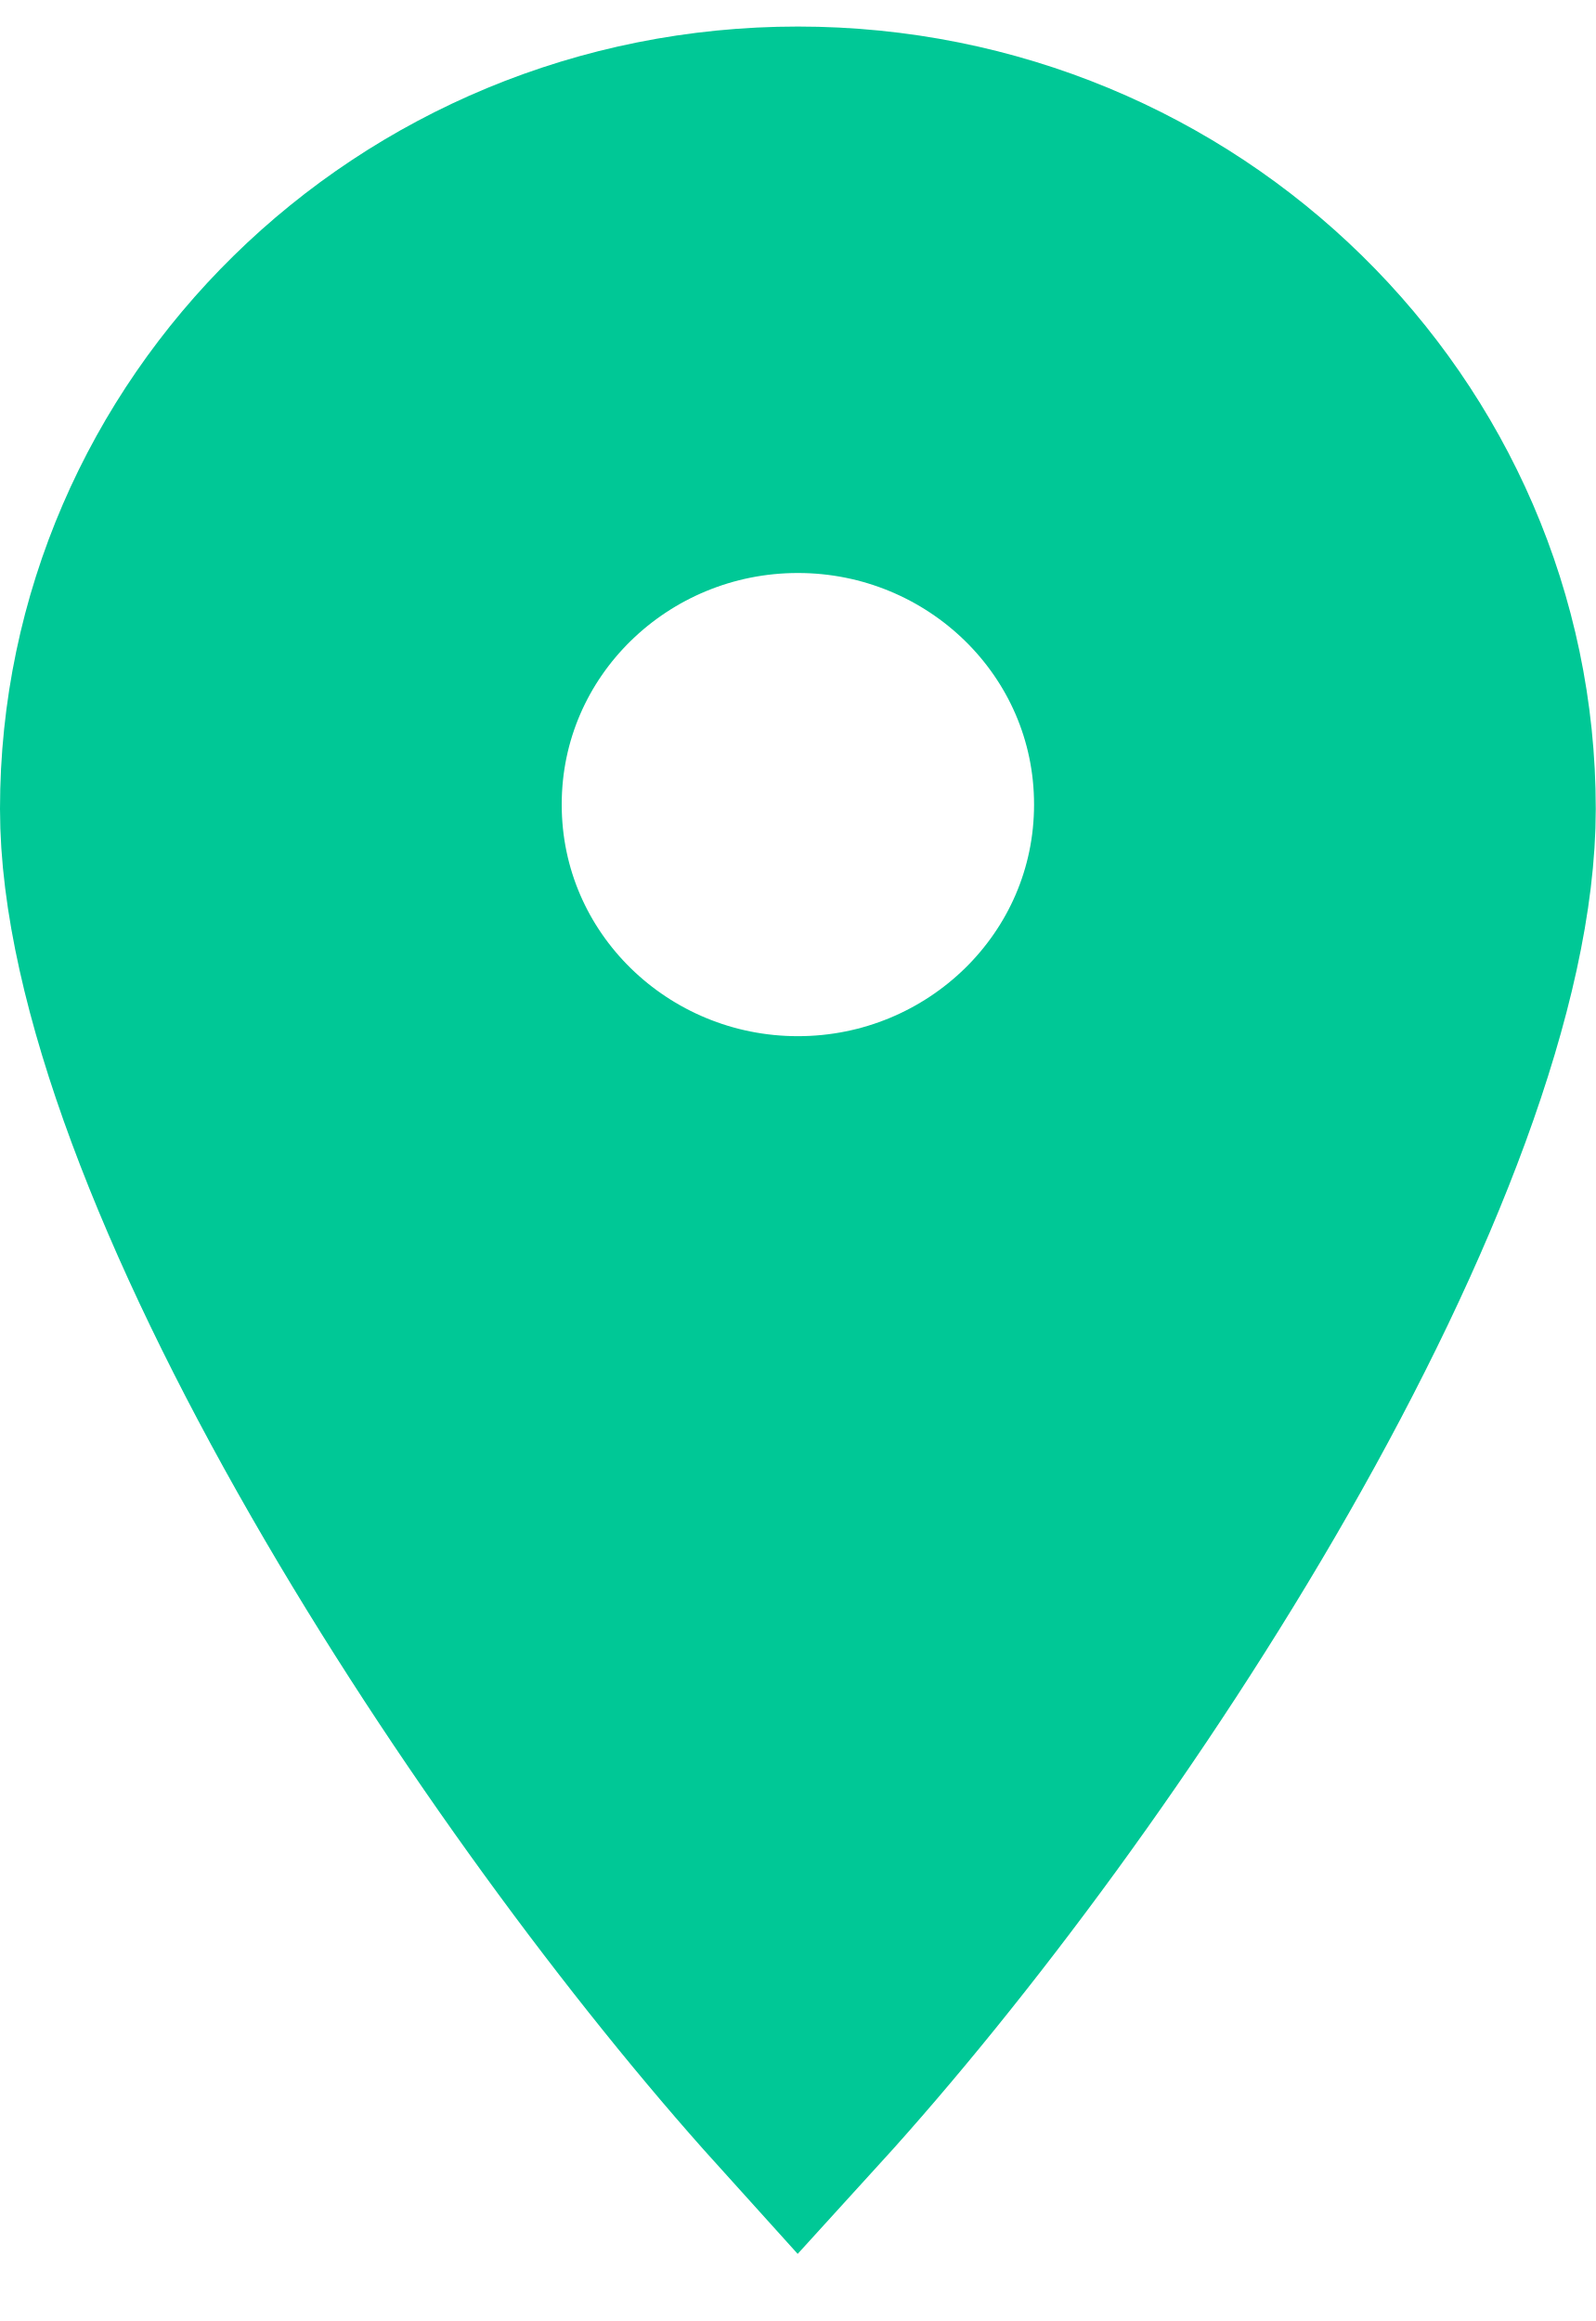
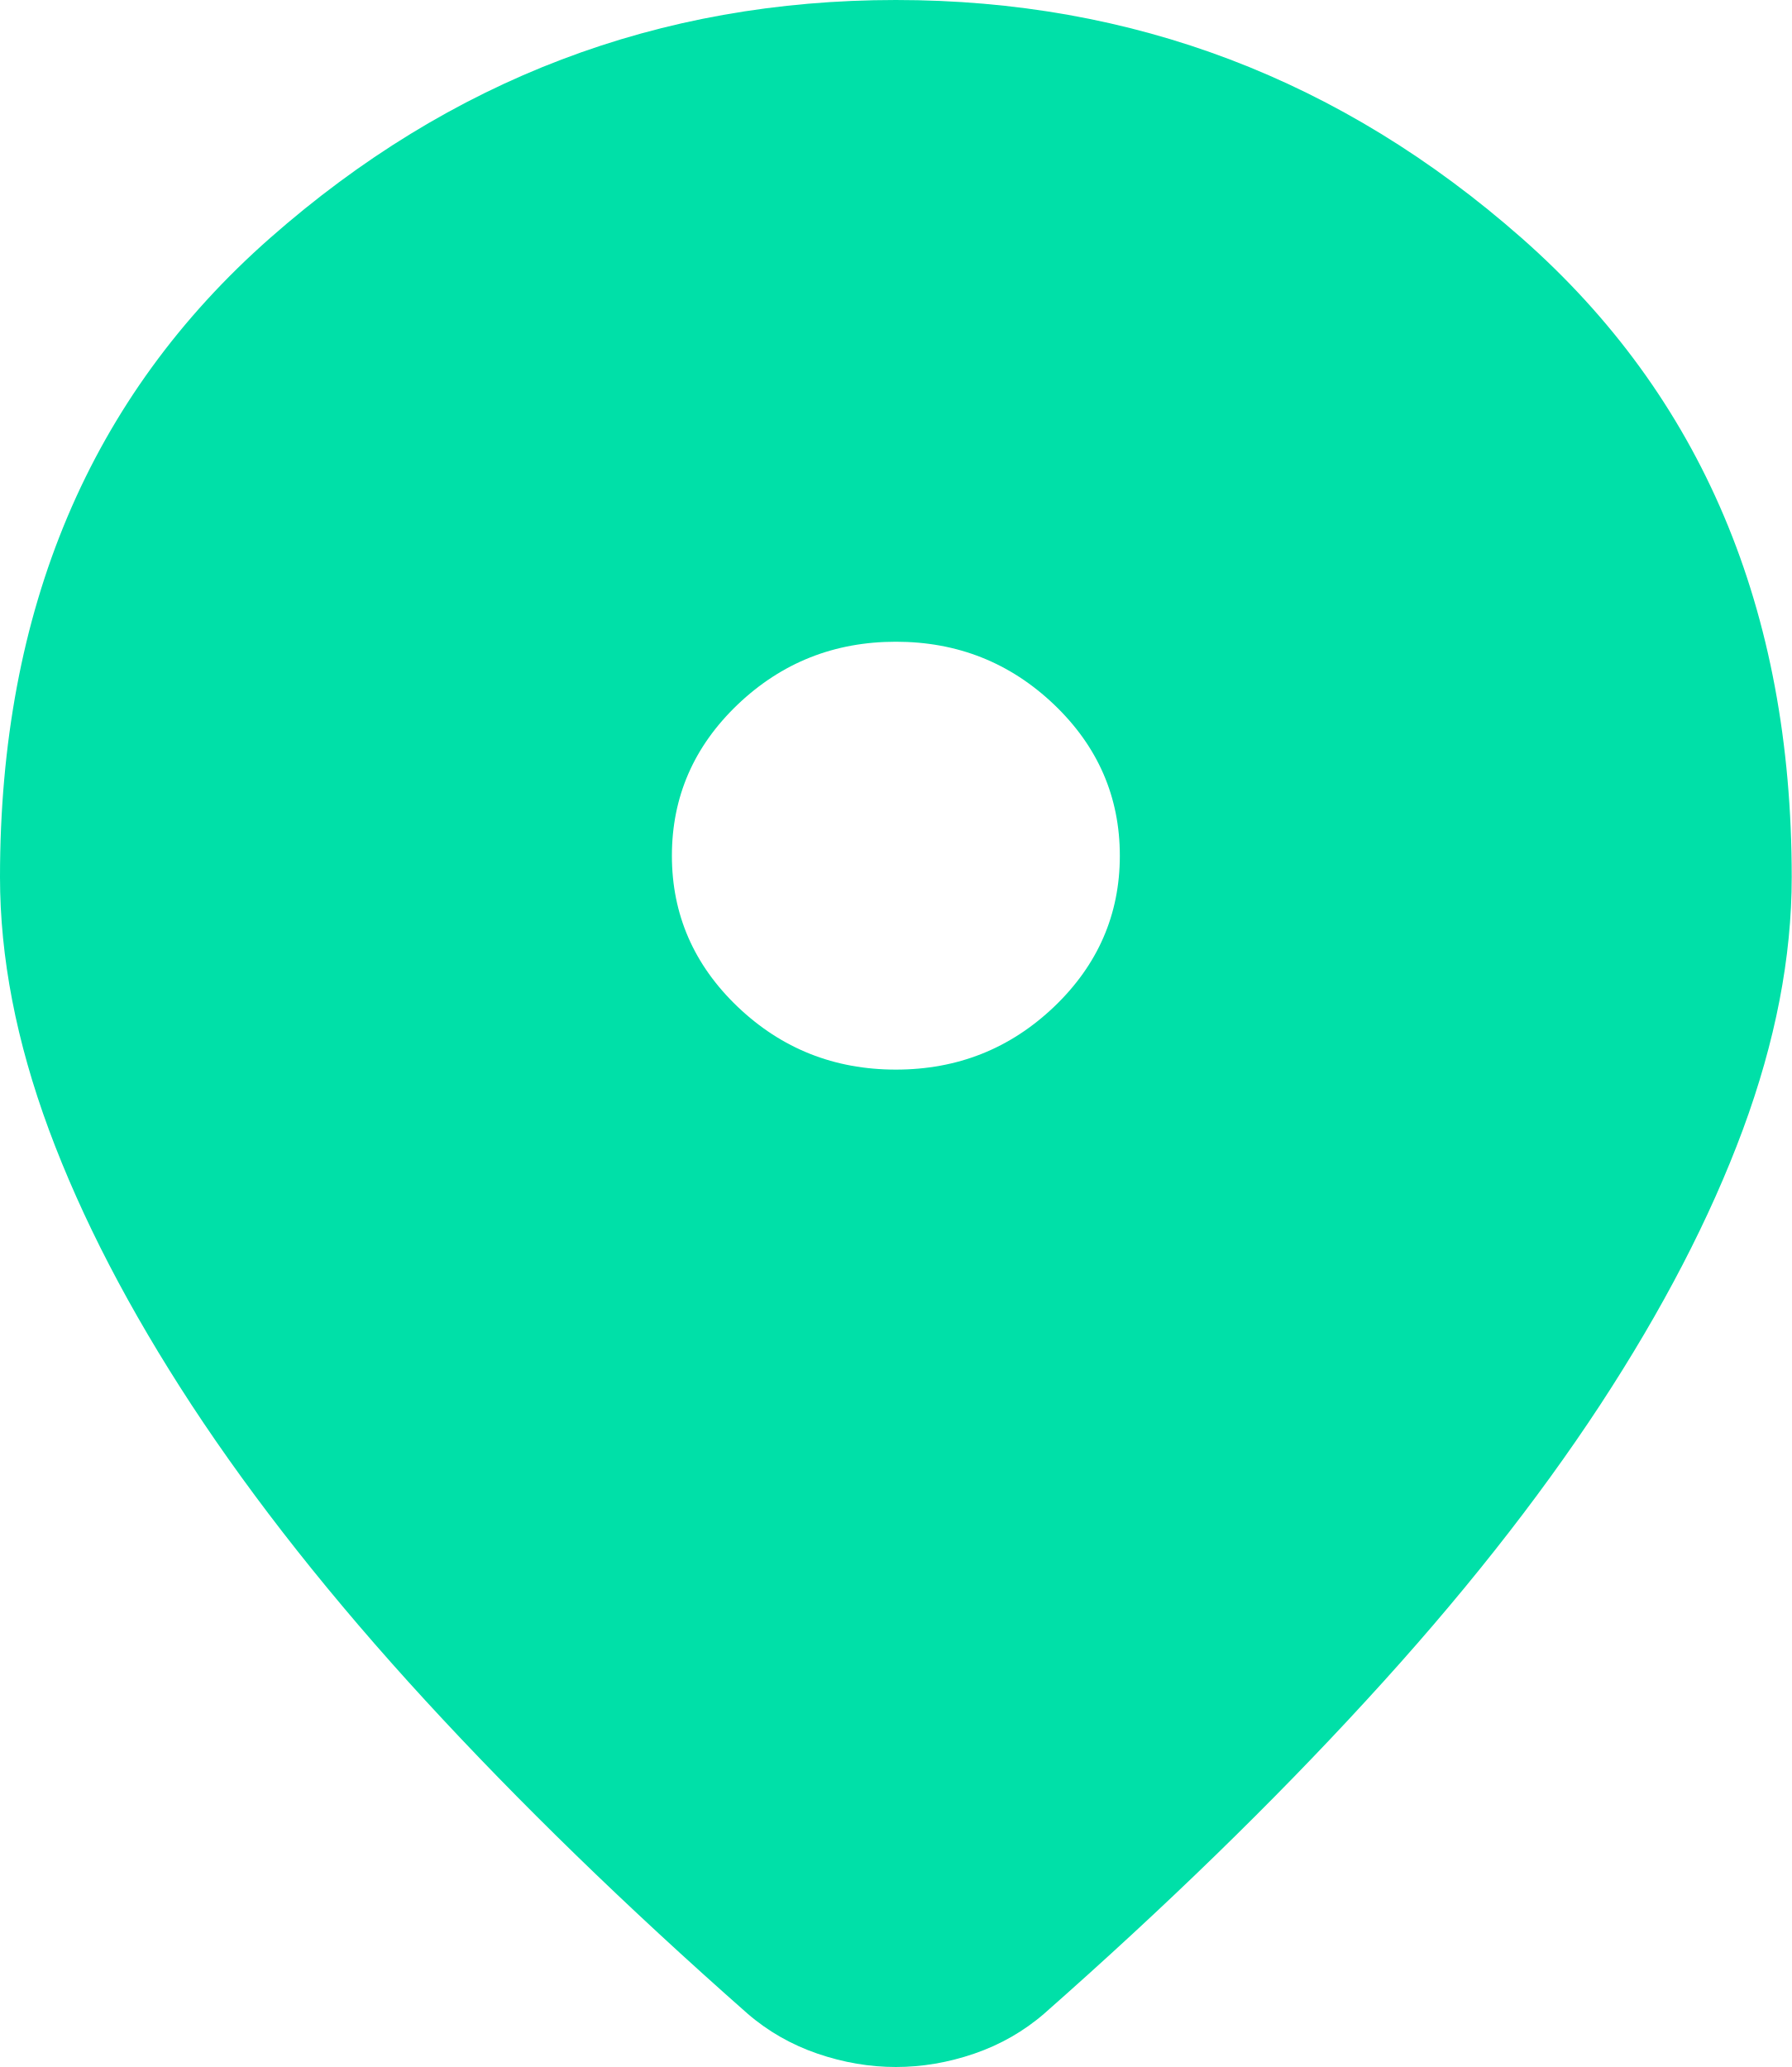
- <svg xmlns="http://www.w3.org/2000/svg" width="11" height="16" viewBox="0 0 11 15.7" fill="none">
-   <path id="Subtract" d="M10.25 5.426C10.25 6.583 9.615 8.214 8.643 9.915C7.694 11.575 6.494 13.181 5.501 14.271C4.541 13.208 3.34 11.6 2.382 9.931C1.399 8.219 0.75 6.576 0.75 5.426C0.75 2.876 2.863 0.783 5.5 0.783C8.137 0.783 10.25 2.876 10.25 5.426ZM5.5 7.743C6.8 7.743 7.878 6.706 7.878 5.396C7.878 4.086 6.8 3.05 5.5 3.05C4.2 3.05 3.122 4.086 3.122 5.396C3.122 6.706 4.2 7.743 5.5 7.743Z" fill="#00C896" stroke="#00C896" stroke-width="1.5" />
+ <svg xmlns="http://www.w3.org/2000/svg" width="13" height="15" viewBox="0 0 13 15" fill="none">
+   <path d="M6.5 15C6.31 15 6.121 14.968 5.931 14.903C5.742 14.838 5.572 14.741 5.423 14.612C4.543 13.836 3.765 13.079 3.087 12.341C2.41 11.604 1.845 10.889 1.391 10.197C0.938 9.505 0.592 8.839 0.355 8.199C0.118 7.558 0 6.947 0 6.365C0 4.424 0.653 2.878 1.96 1.727C3.267 0.576 4.78 0 6.5 0C8.22 0 9.733 0.576 11.04 1.727C12.347 2.878 13 4.424 13 6.365C13 6.947 12.882 7.558 12.645 8.199C12.408 8.839 12.062 9.505 11.609 10.197C11.155 10.889 10.59 11.604 9.912 12.341C9.235 13.079 8.457 13.836 7.577 14.612C7.428 14.741 7.258 14.838 7.069 14.903C6.879 14.968 6.69 15 6.5 15ZM6.5 7.762C6.947 7.762 7.329 7.61 7.648 7.306C7.966 7.002 8.125 6.636 8.125 6.21C8.125 5.783 7.966 5.417 7.648 5.113C7.329 4.809 6.947 4.657 6.5 4.657C6.053 4.657 5.671 4.809 5.352 5.113C5.034 5.417 4.875 5.783 4.875 6.21C4.875 6.636 5.034 7.002 5.352 7.306C5.671 7.61 6.053 7.762 6.5 7.762Z" fill="#00E0A8" />
</svg>
